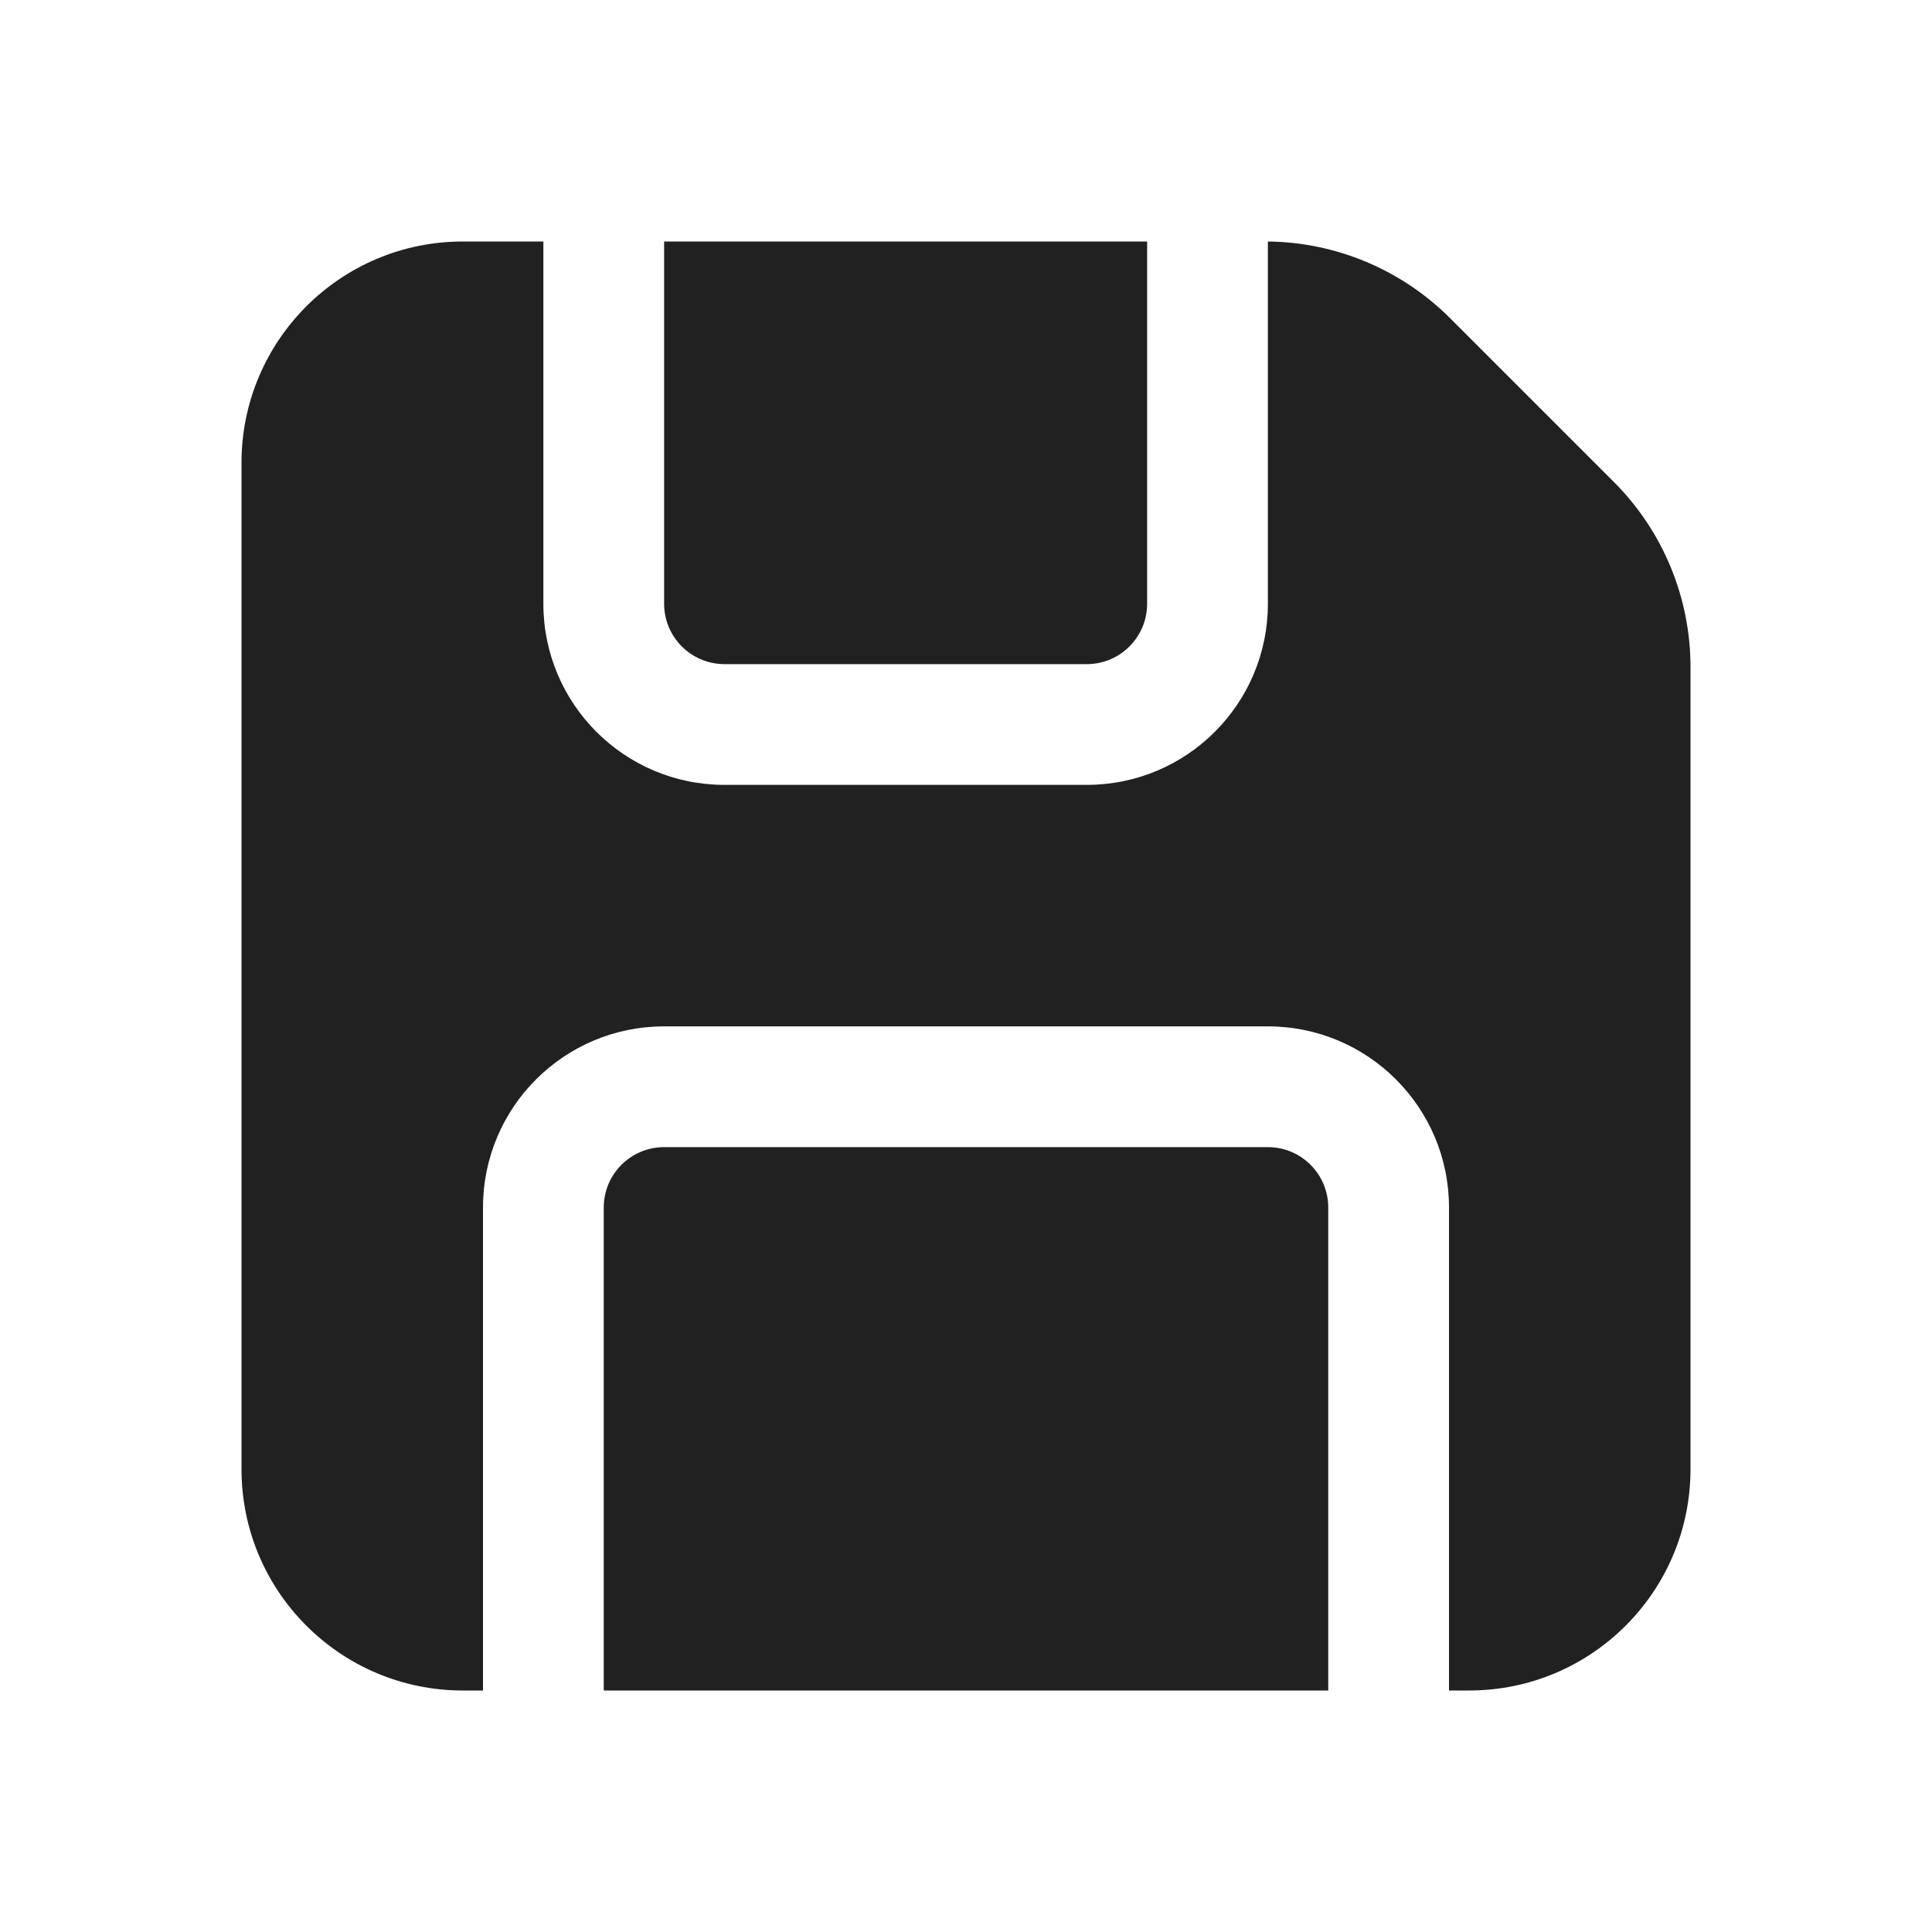
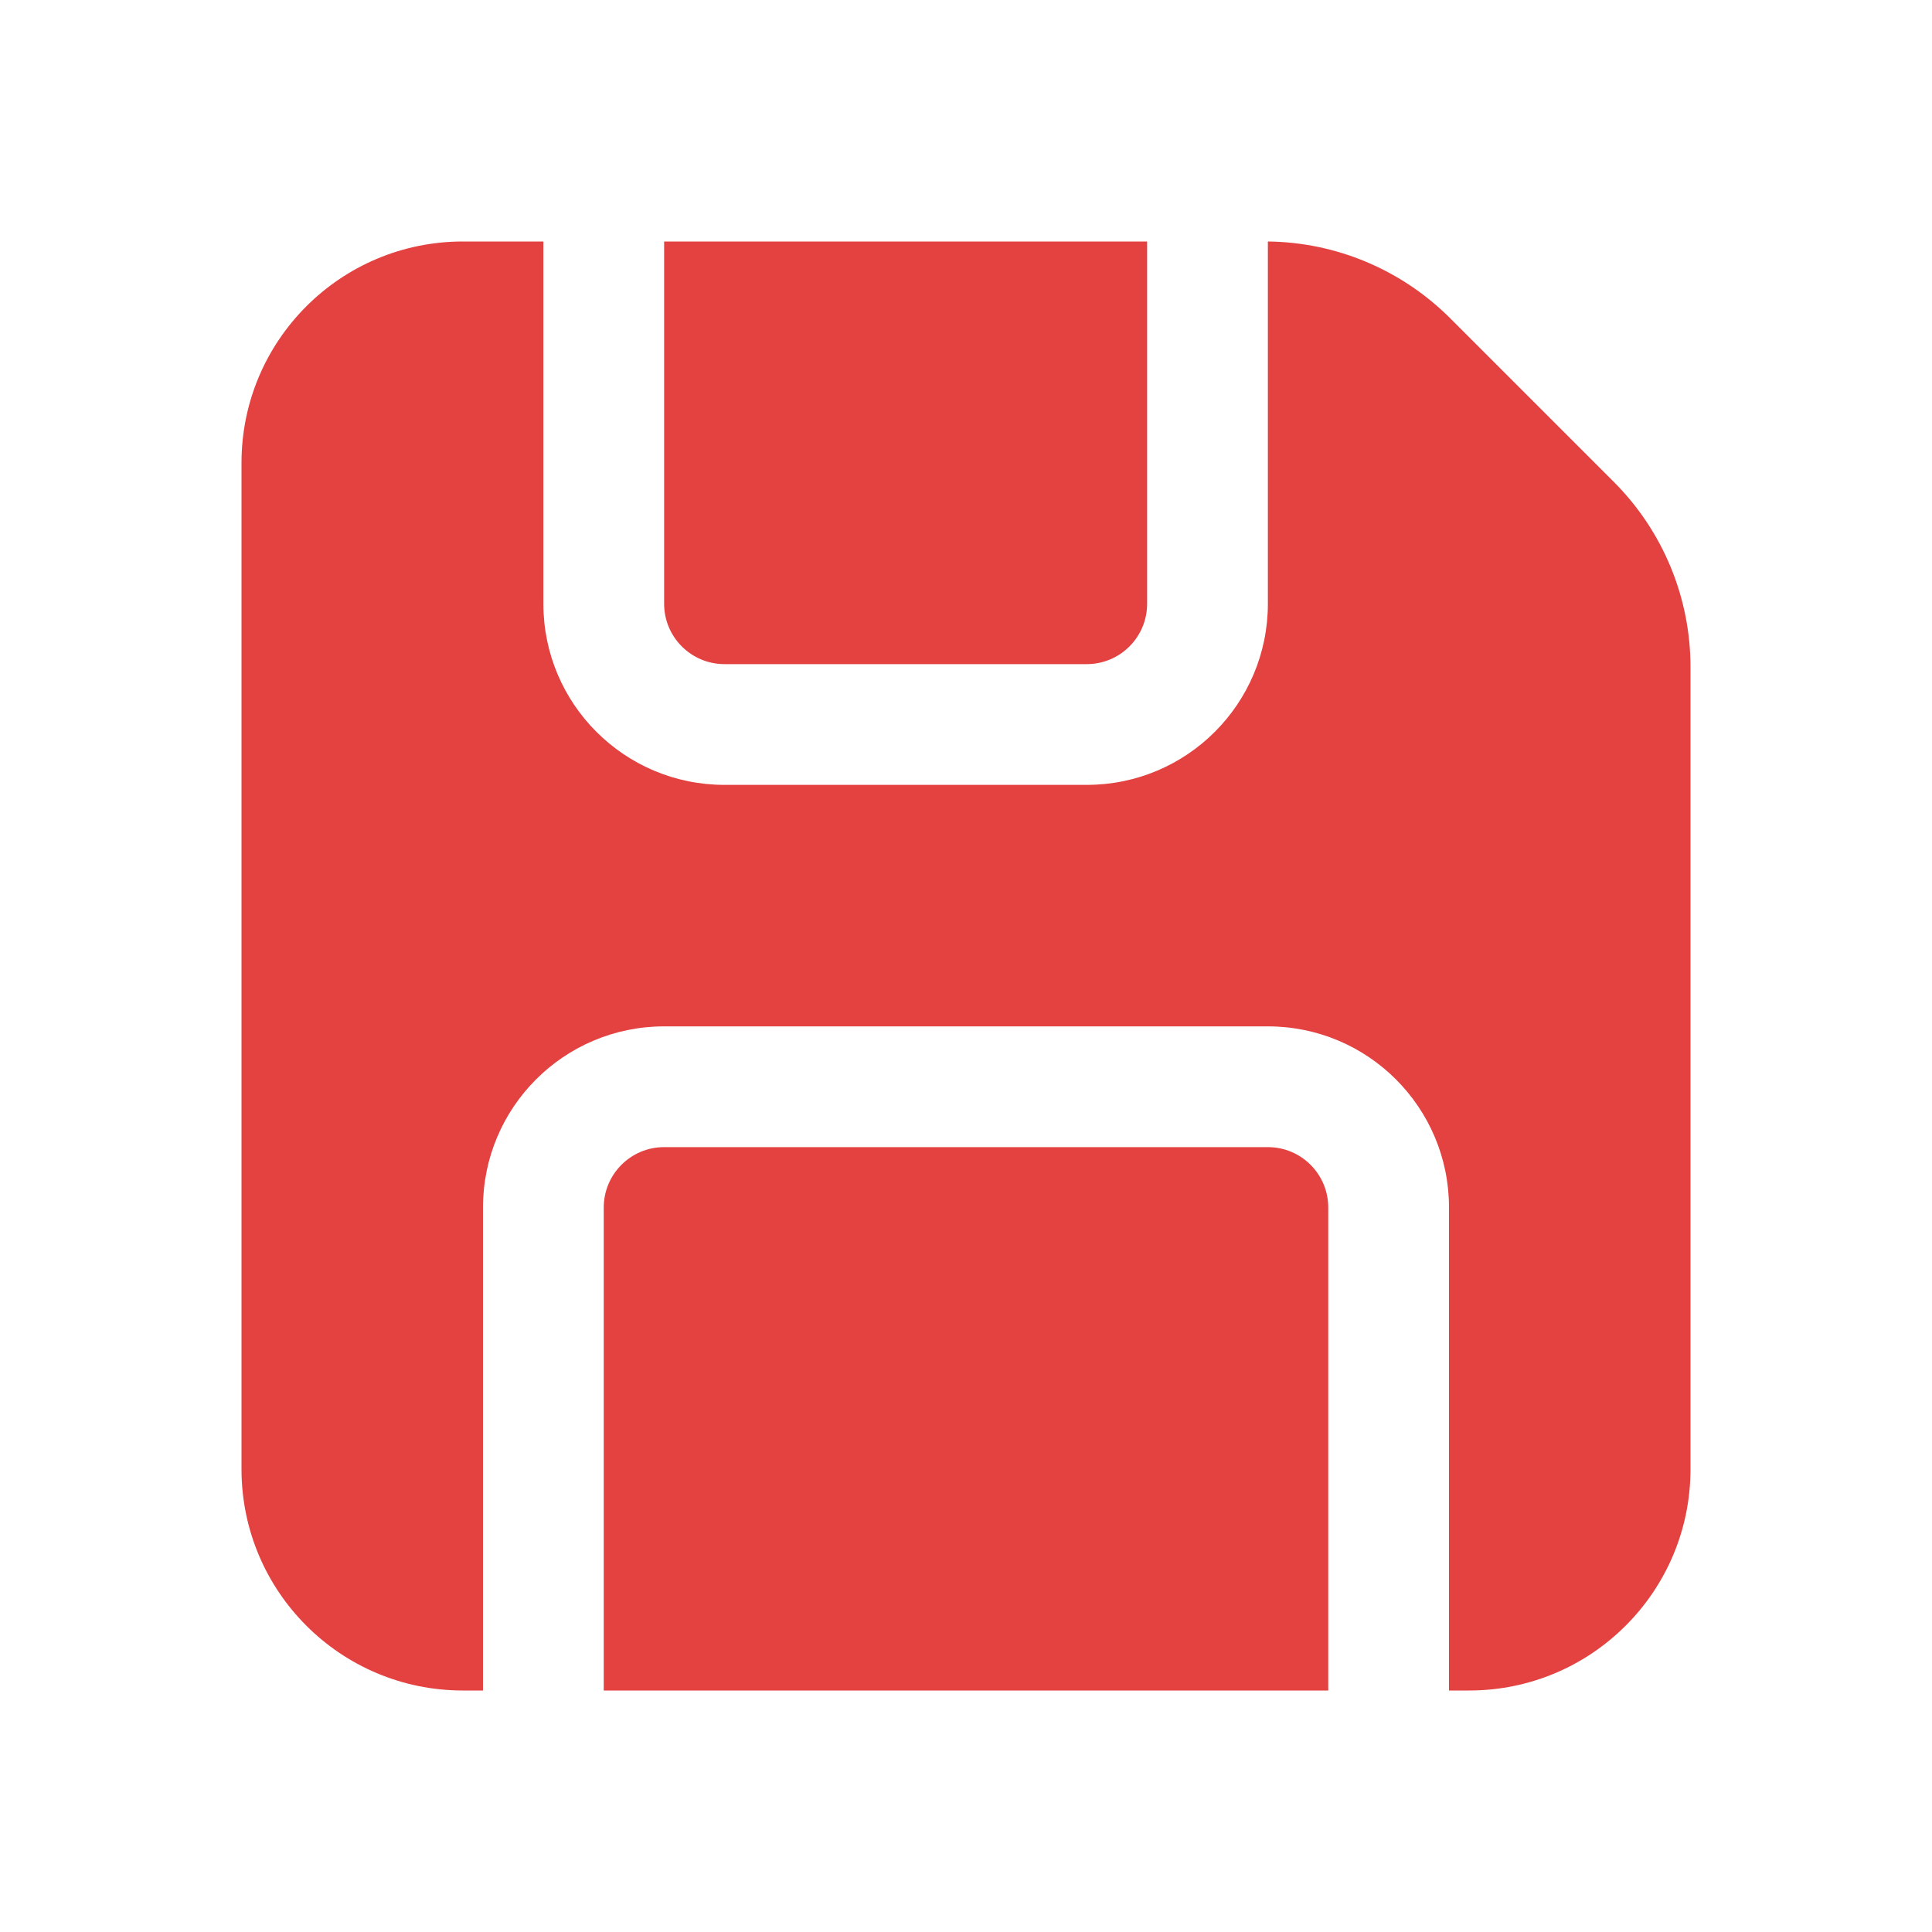
<svg xmlns="http://www.w3.org/2000/svg" width="800px" height="800px" viewBox="0 0 24 24" fill="none">
-   <path d="M6.75 3H5.75C4.231 3 3 4.231 3 5.75V18.25C3 19.769 4.231 21 5.75 21H6V15C6 13.757 7.007 12.75 8.25 12.75H15.75C16.993 12.75 18 13.757 18 15V21H18.25C19.769 21 21 19.769 21 18.25V8.286C21 7.424 20.658 6.597 20.048 5.987L18.013 3.952C17.411 3.351 16.599 3.009 15.75 3V7.5C15.75 8.743 14.743 9.75 13.5 9.75H9C7.757 9.75 6.75 8.743 6.75 7.5V3Z" fill="#212121" />
-   <path d="M14.25 3V7.5C14.25 7.914 13.914 8.25 13.5 8.25H9C8.586 8.25 8.25 7.914 8.25 7.5V3H14.25Z" fill="#212121" />
-   <path d="M16.5 21V15C16.5 14.586 16.164 14.25 15.75 14.25H8.25C7.836 14.25 7.5 14.586 7.5 15V21H16.5Z" fill="#212121" />
+   <path d="M6.75 3H5.75C4.231 3 3 4.231 3 5.75V18.25C3 19.769 4.231 21 5.75 21H6V15C6 13.757 7.007 12.75 8.25 12.75H15.75C16.993 12.75 18 13.757 18 15V21H18.25C19.769 21 21 19.769 21 18.25V8.286C21 7.424 20.658 6.597 20.048 5.987L18.013 3.952C17.411 3.351 16.599 3.009 15.75 3V7.5C15.75 8.743 14.743 9.75 13.5 9.75H9C7.757 9.75 6.75 8.743 6.75 7.5V3Z" fill="#E44141" />
+   <path d="M14.25 3V7.5C14.25 7.914 13.914 8.25 13.5 8.25H9C8.586 8.25 8.25 7.914 8.25 7.5V3H14.25Z" fill="#E44141" />
+   <path d="M16.5 21V15C16.5 14.586 16.164 14.25 15.75 14.25H8.25C7.836 14.25 7.5 14.586 7.5 15V21H16.5Z" fill="#E44141" />
</svg>
